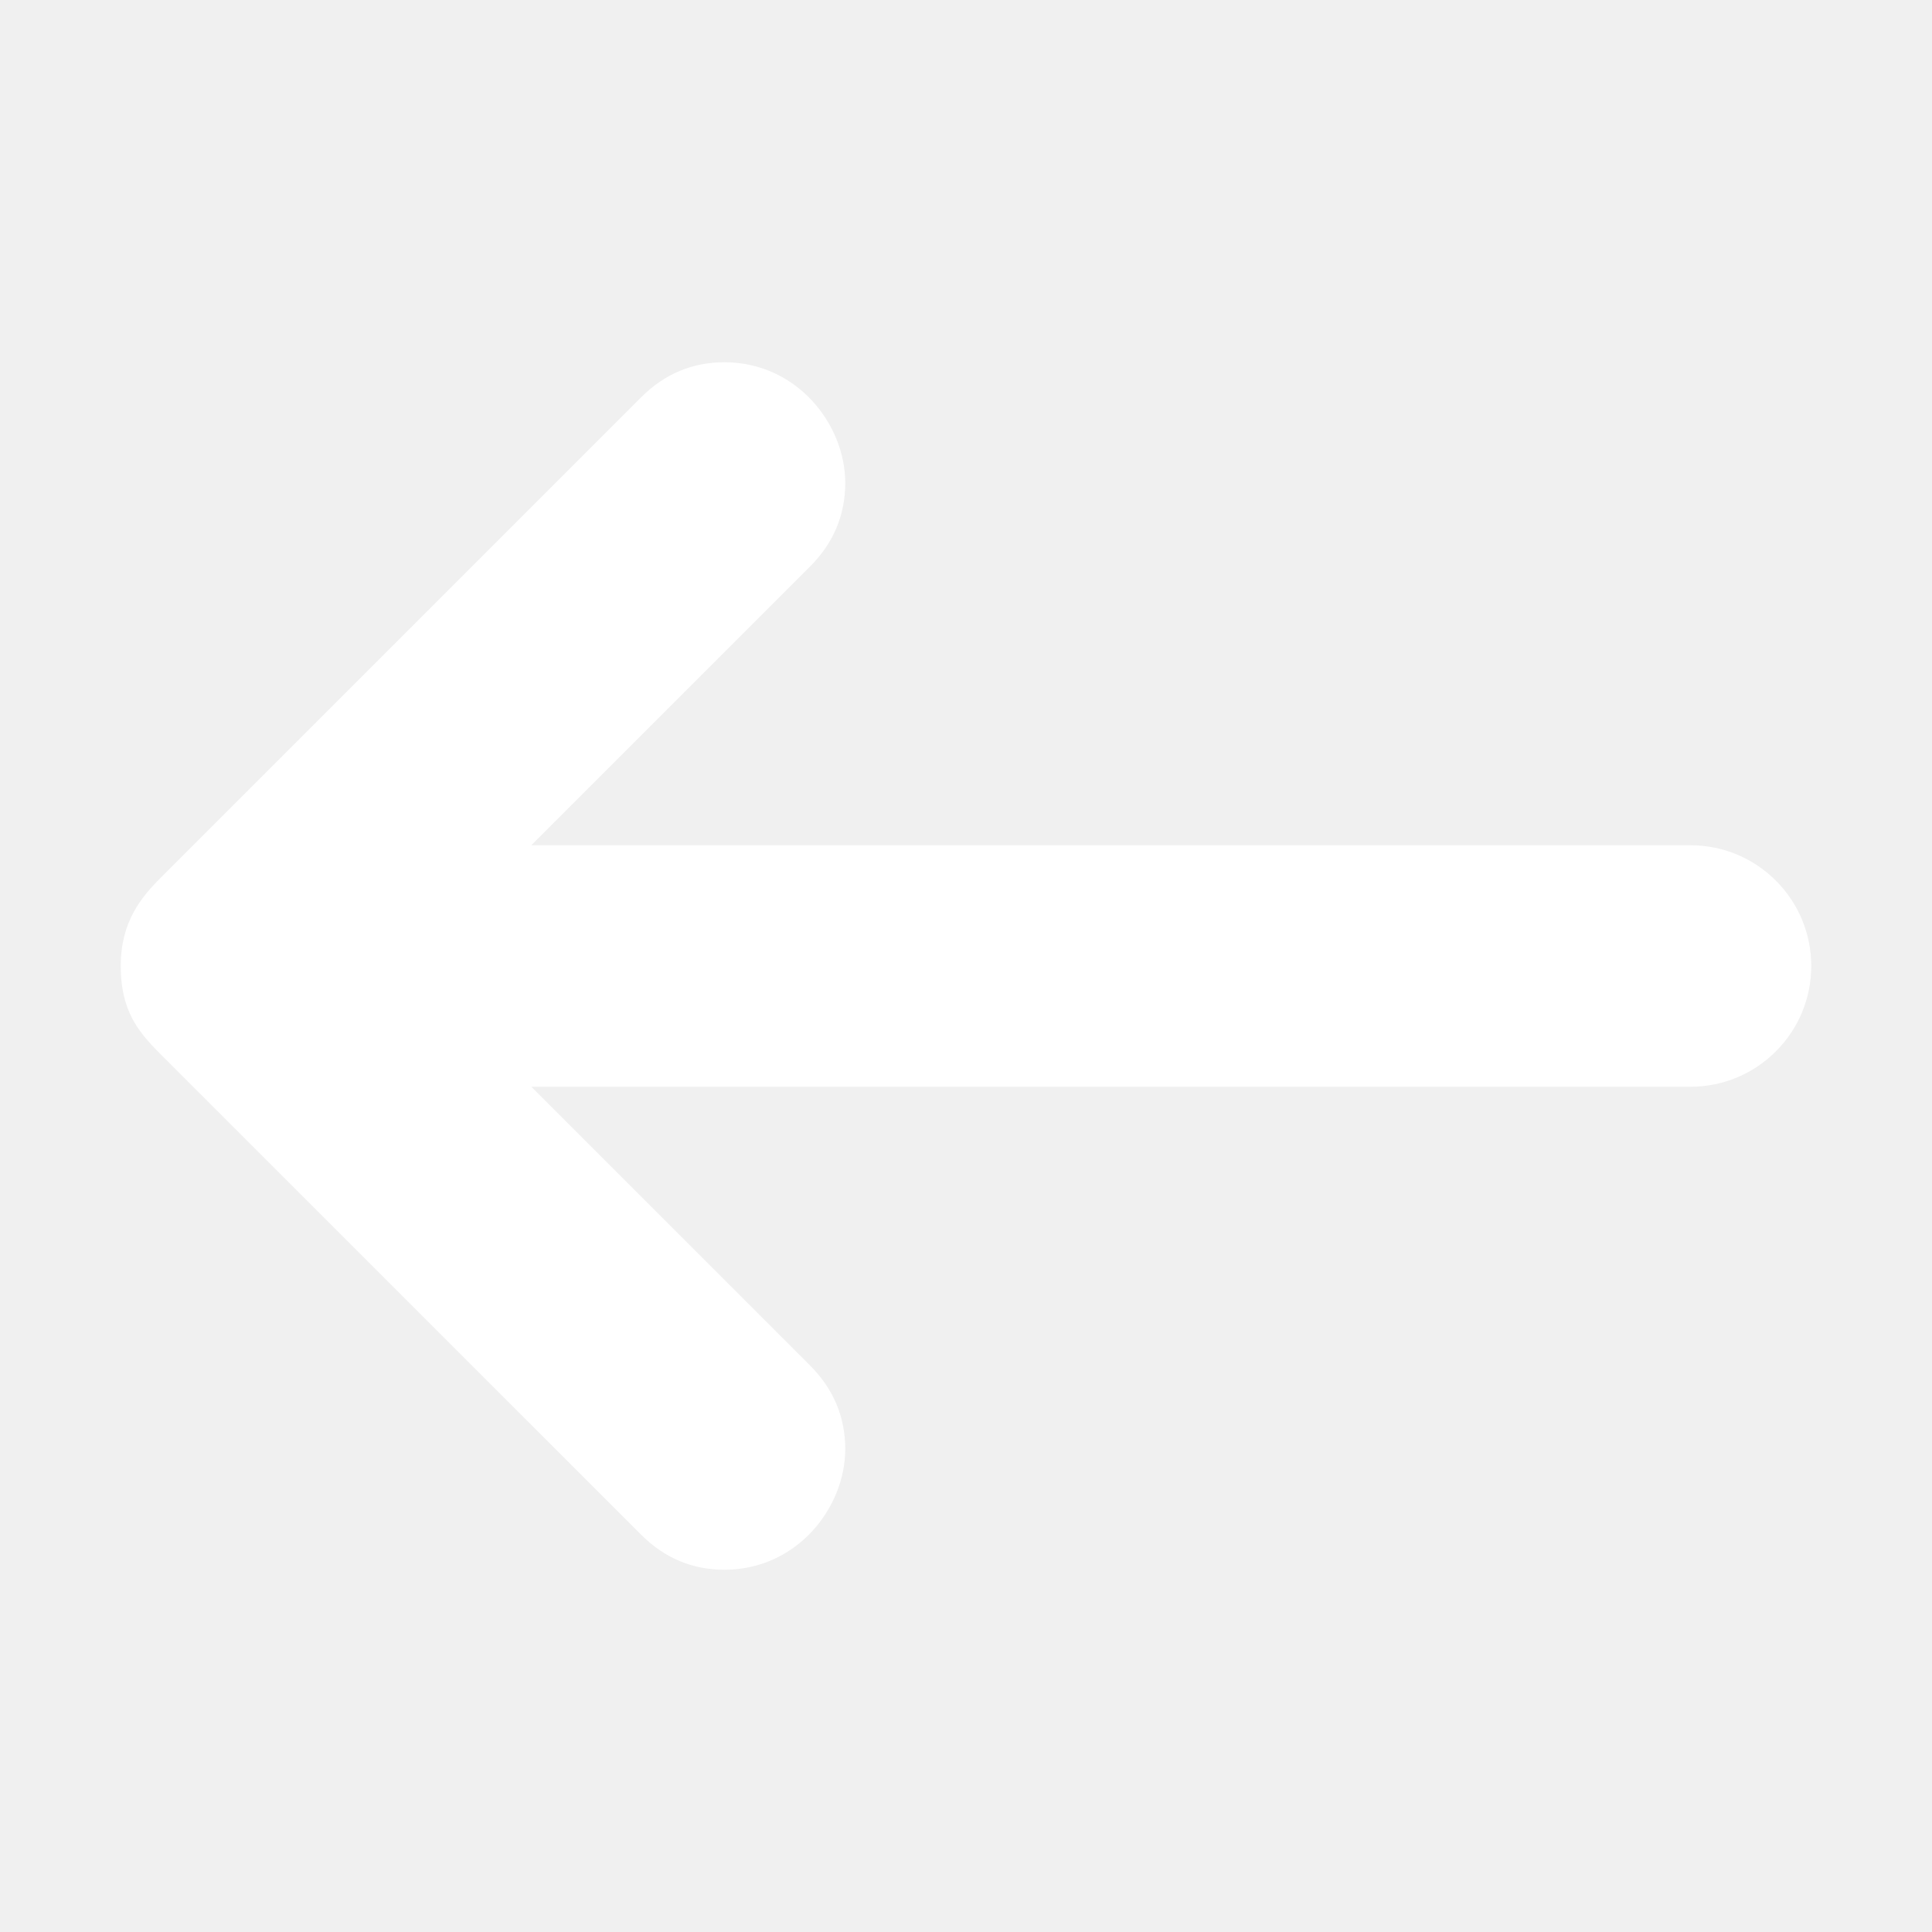
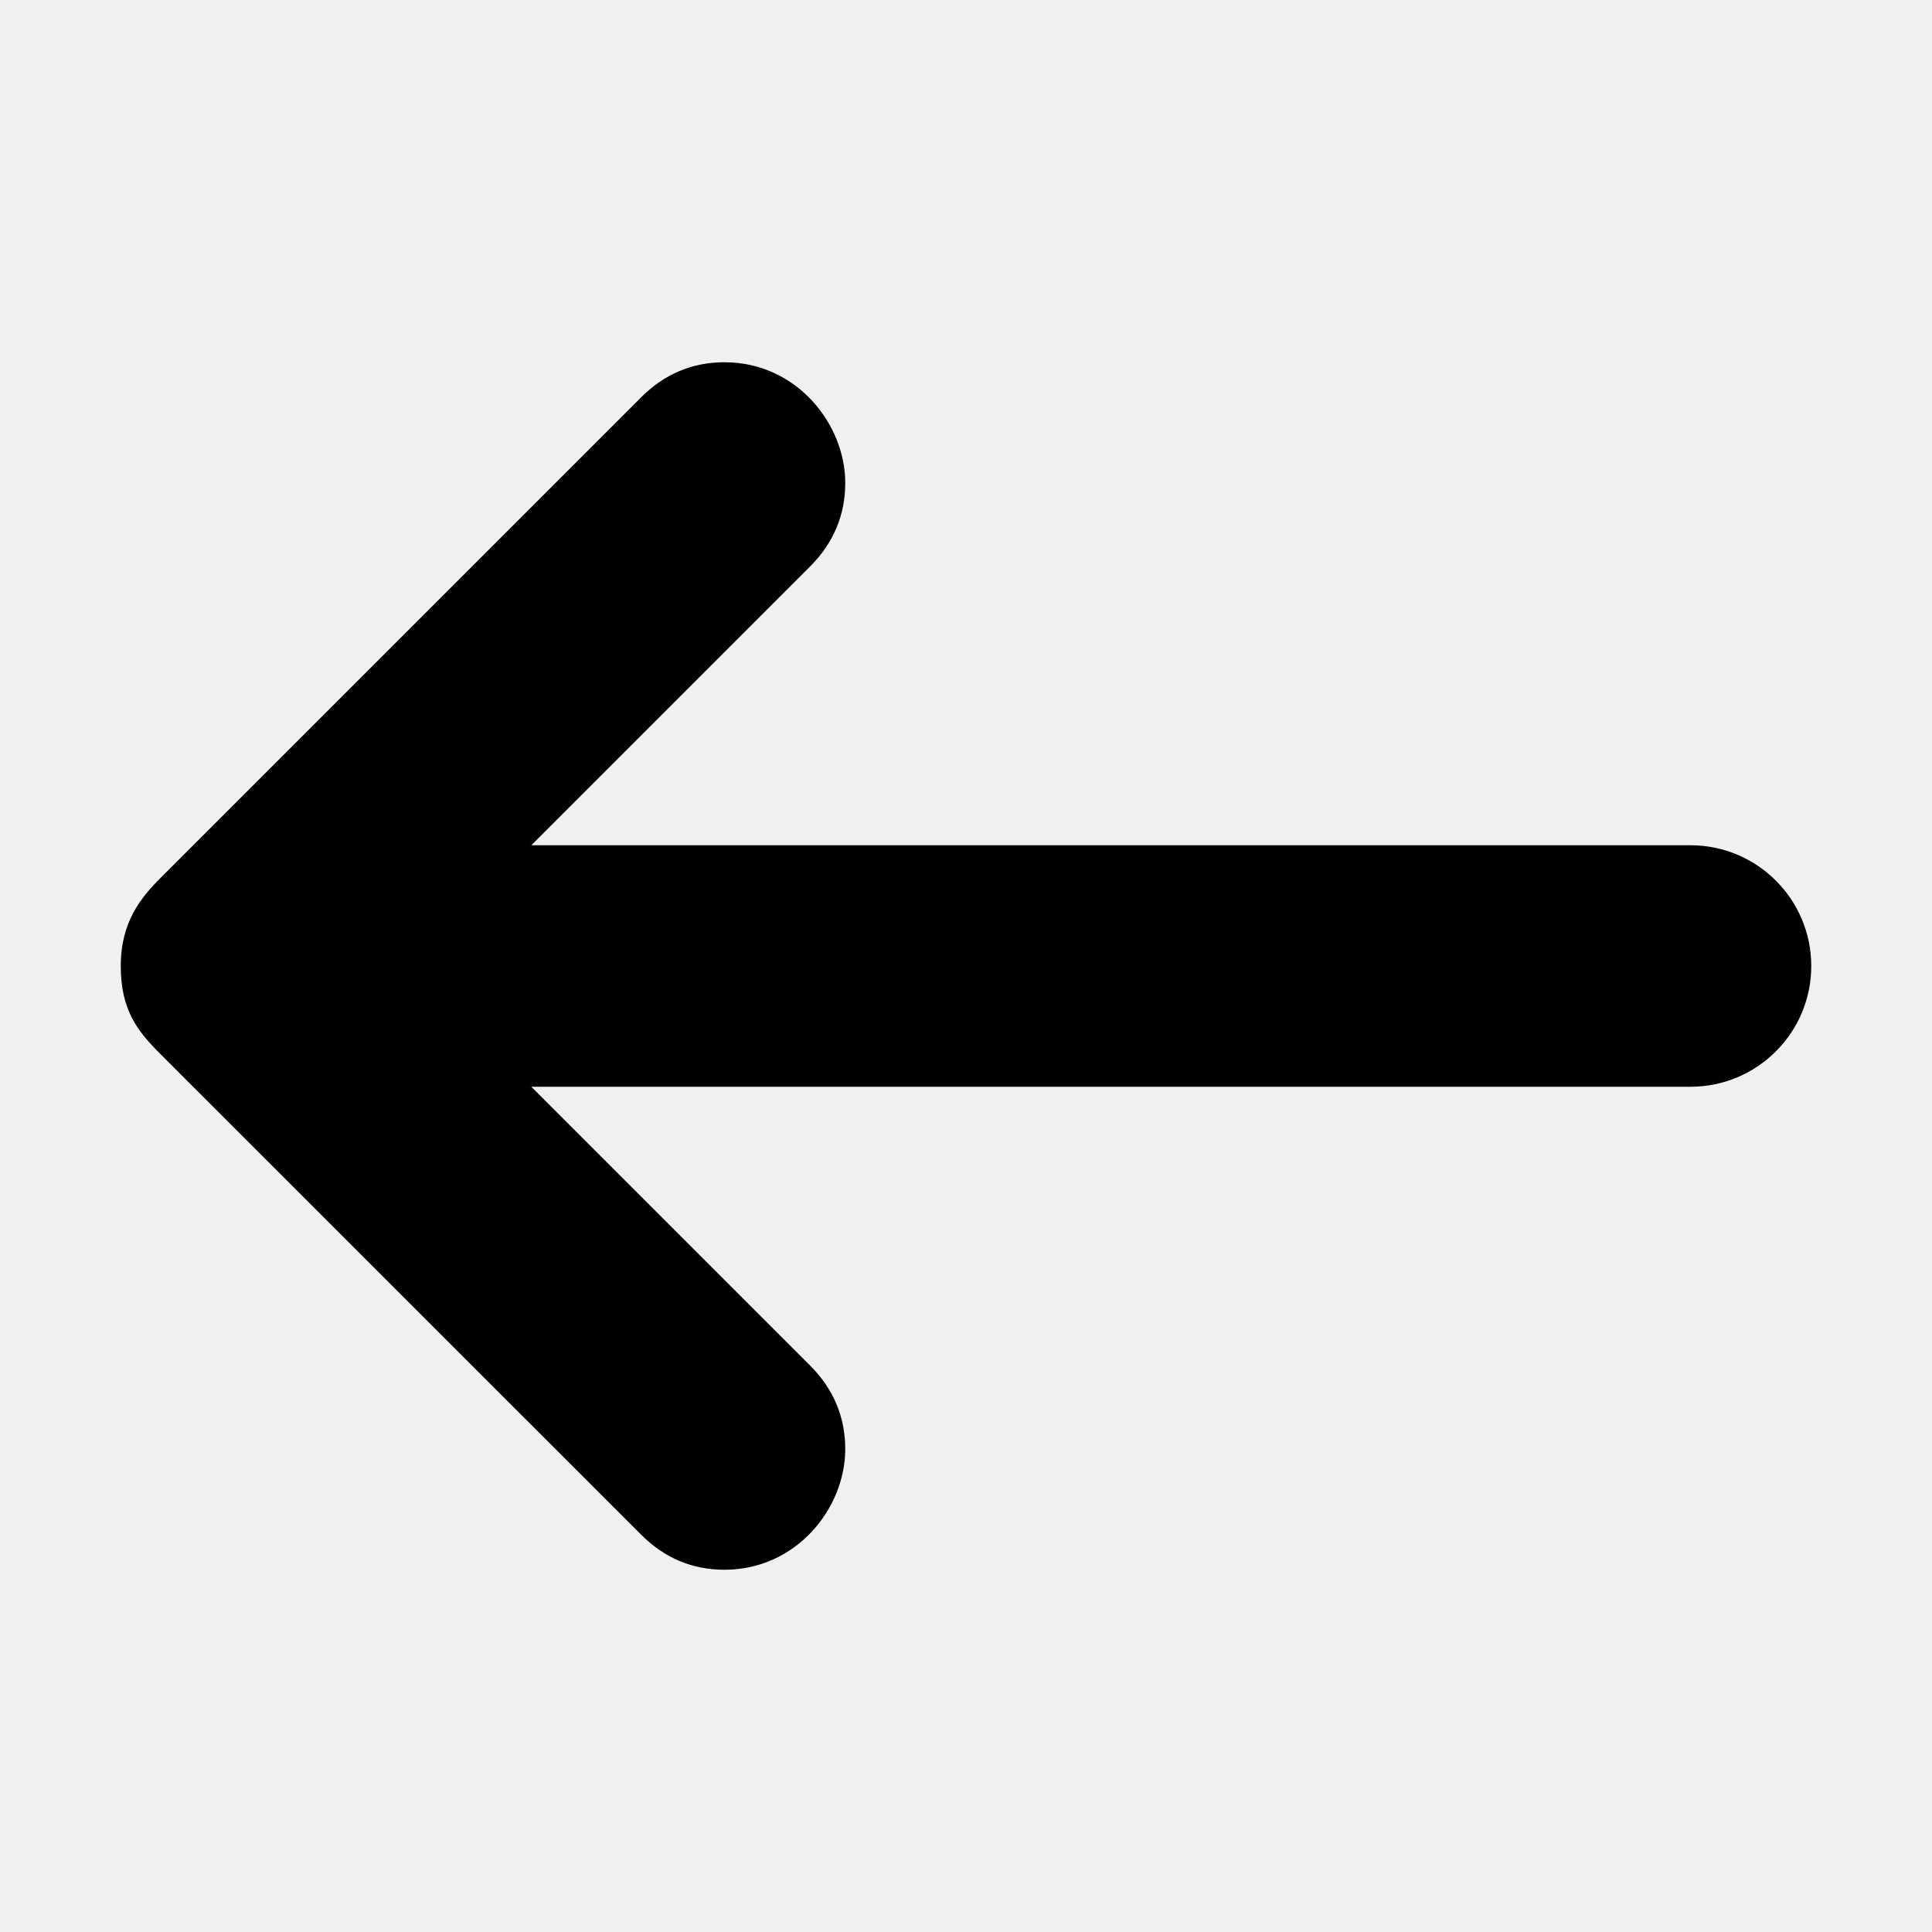
<svg xmlns="http://www.w3.org/2000/svg" height="32px" id="Layer_1" style="enable-background:new 0 0 32 32;" version="1.1" viewBox="0 0 32 32" width="32px" xml:space="preserve">
-   <path d="M28,14H8.8l4.62-4.62C13.814,8.986,14,8.516,14,8c0-0.984-0.813-2-2-2c-0.531,0-0.994,0.193-1.38,0.58l-7.958,7.958  C2.334,14.866,2,15.271,2,16s0.279,1.08,0.646,1.447l7.974,7.973C11.006,25.807,11.469,26,12,26c1.188,0,2-1.016,2-2  c0-0.516-0.186-0.986-0.58-1.38L8.8,18H28c1.104,0,2-0.896,2-2S29.104,14,28,14z" fill="#ffffff" />
+   <path d="M28,14H8.8l4.62-4.62C13.814,8.986,14,8.516,14,8c0-0.984-0.813-2-2-2c-0.531,0-0.994,0.193-1.38,0.58l-7.958,7.958  C2.334,14.866,2,15.271,2,16s0.279,1.08,0.646,1.447l7.974,7.973C11.006,25.807,11.469,26,12,26c1.188,0,2-1.016,2-2  c0-0.516-0.186-0.986-0.58-1.38L8.8,18H28c1.104,0,2-0.896,2-2S29.104,14,28,14z" fill="#000000" />
</svg>
